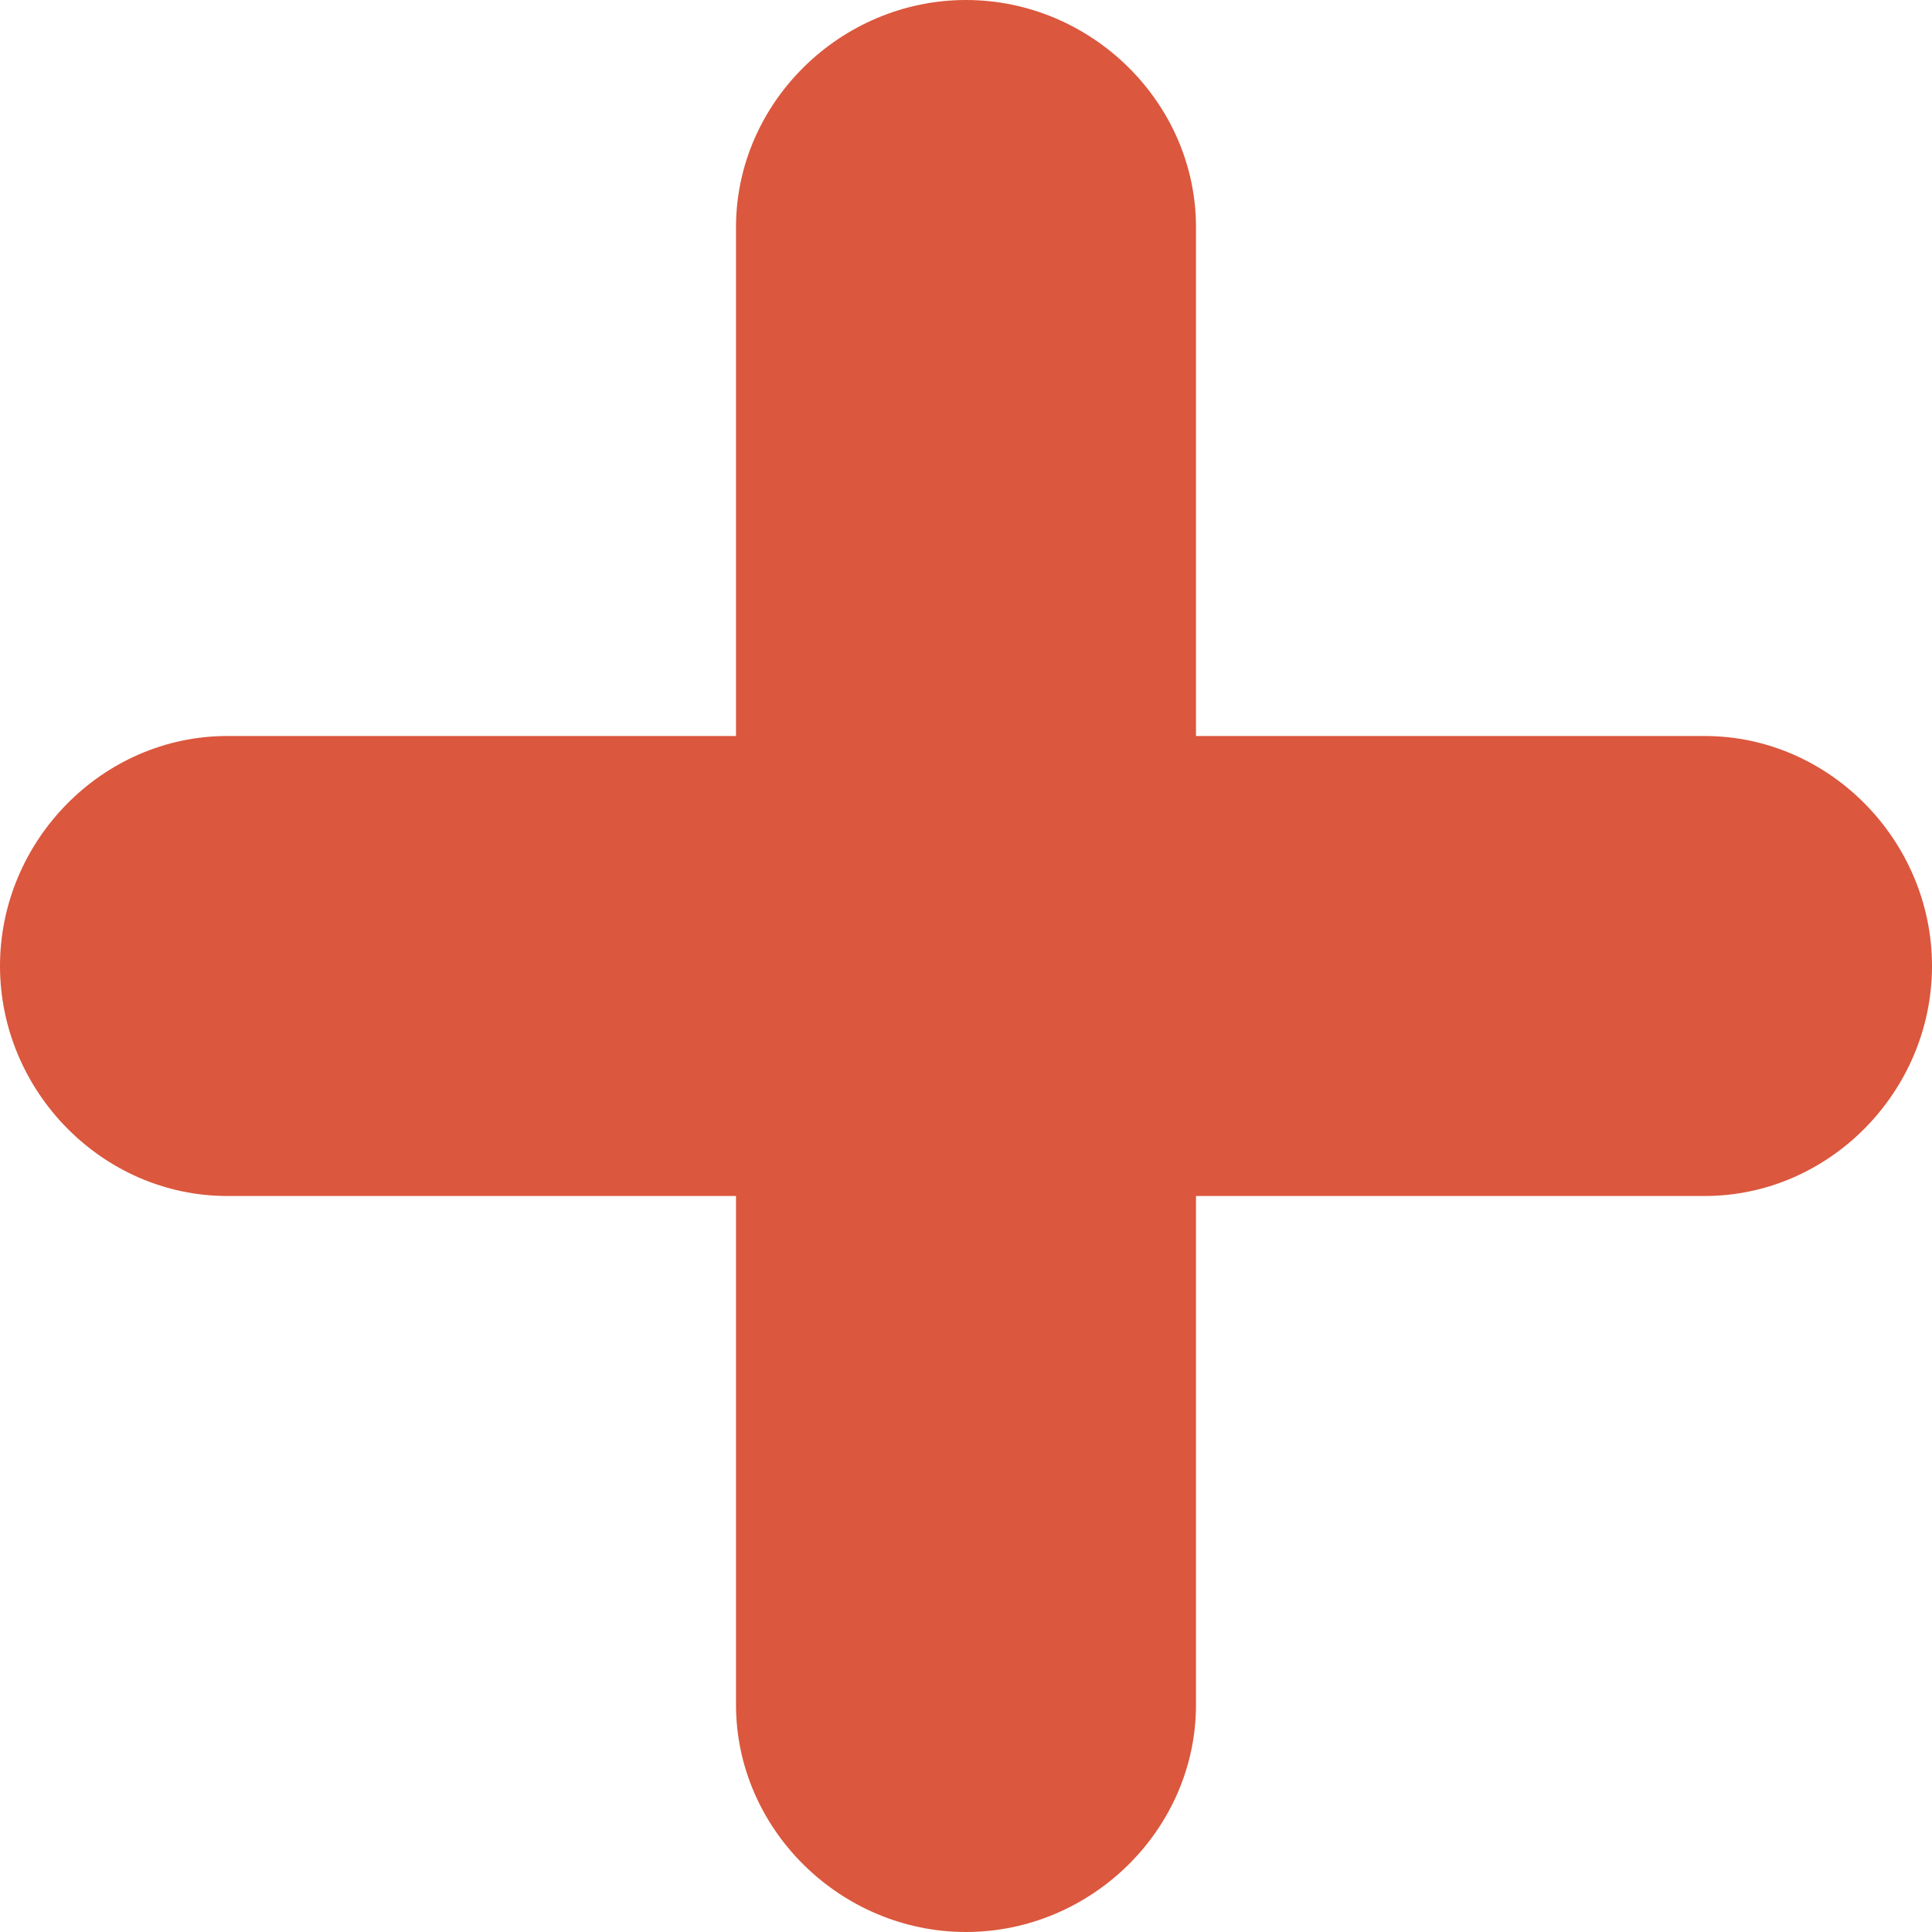
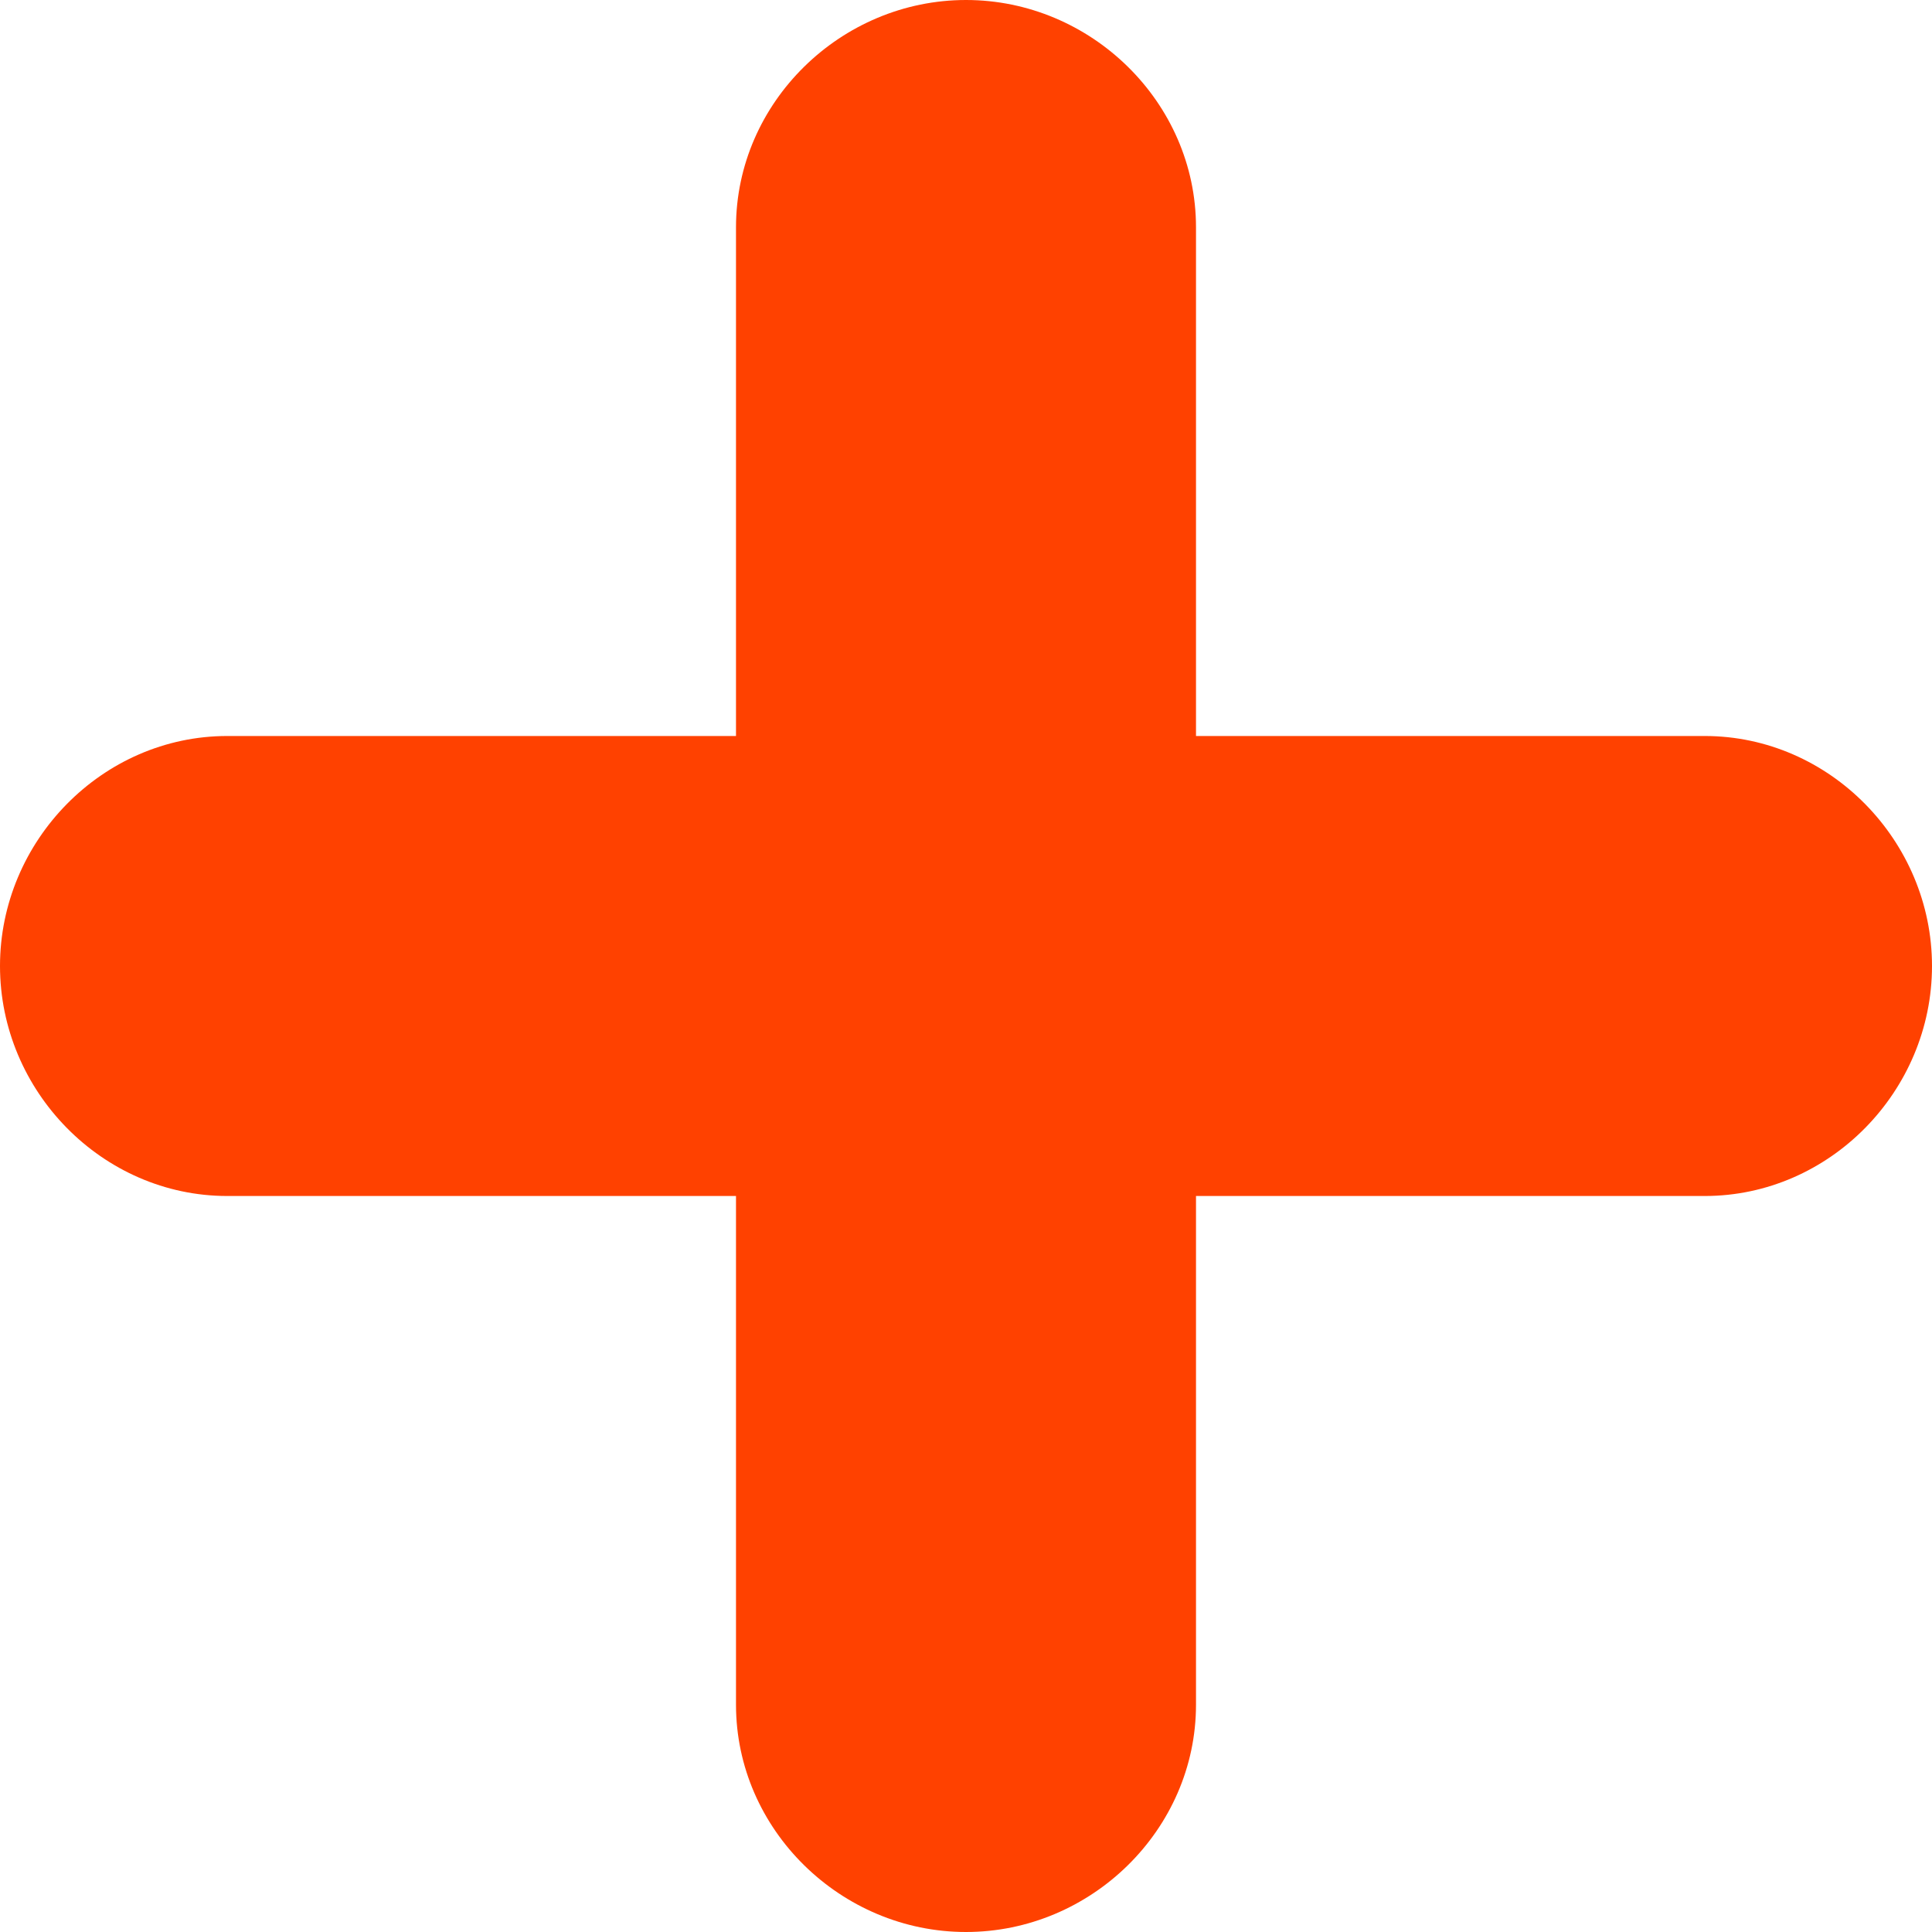
- <svg xmlns="http://www.w3.org/2000/svg" version="1.1" id="Capa_1" x="0px" y="0px" viewBox="0 0 42 42" style="enable-background:new 0 0 42 42;" xml:space="preserve" width="512px" height="512px" class="">
+ <svg xmlns="http://www.w3.org/2000/svg" version="1.1" id="Capa_1" x="0px" y="0px" viewBox="0 0 42 42" style="enable-background:new 0 0 42 42;" xml:space="preserve" width="512px" height="512px">
  <g>
-     <path d="M37.059,16H26V4.941C26,2.224,23.718,0,21,0s-5,2.224-5,4.941V16H4.941C2.224,16,0,18.282,0,21  s2.224,5,4.941,5H16v11.059C16,39.776,18.282,42,21,42s5-2.224,5-4.941V26h11.059C39.776,26,42,23.718,42,21S39.776,16,37.059,16z" data-original="#23A24D" class="active-path" data-old_color="#FF2800" fill="#DB573D" />
+     <path d="M37.059,16H26V4.941C26,2.224,23.718,0,21,0s-5,2.224-5,4.941V16H4.941C2.224,16,0,18.282,0,21s2.224,5,4.941,5H16v11.059  C16,39.776,18.282,42,21,42s5-2.224,5-4.941V26h11.059C39.776,26,42,23.718,42,21S39.776,16,37.059,16z" data-original="#000000" class="active-path" data-old_color="#ff4100" fill="#ff4100" />
  </g>
</svg>
